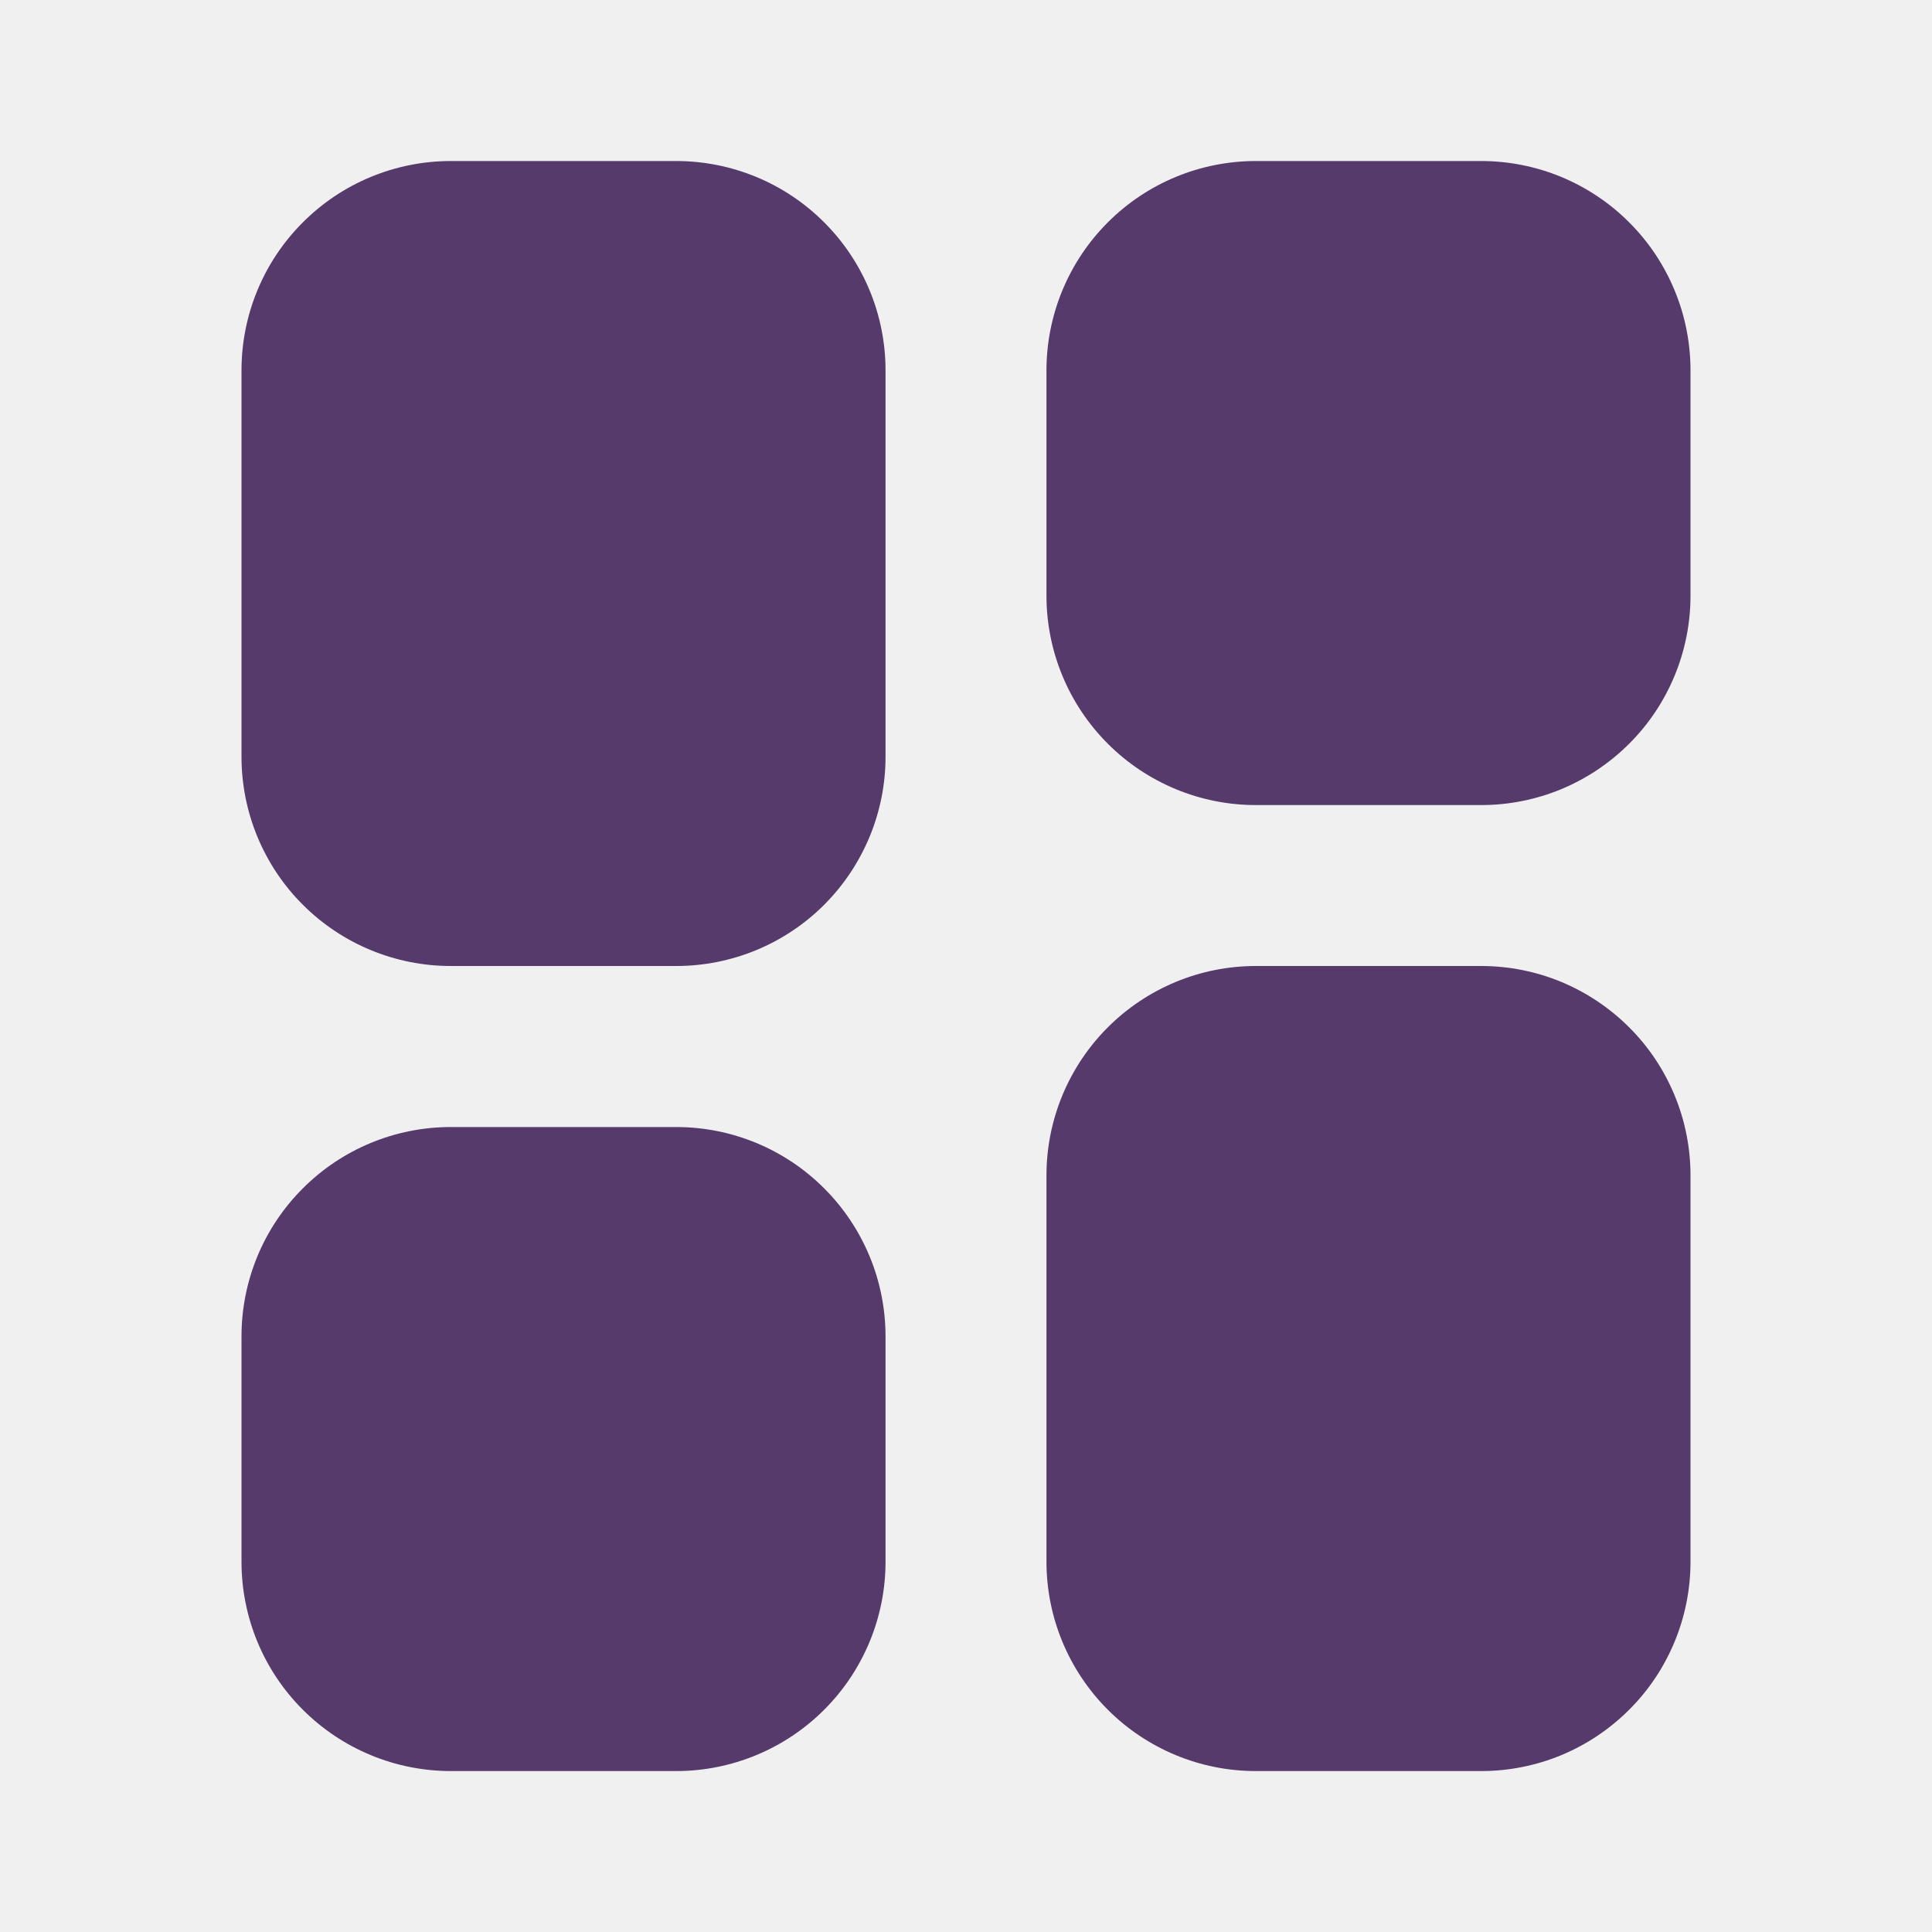
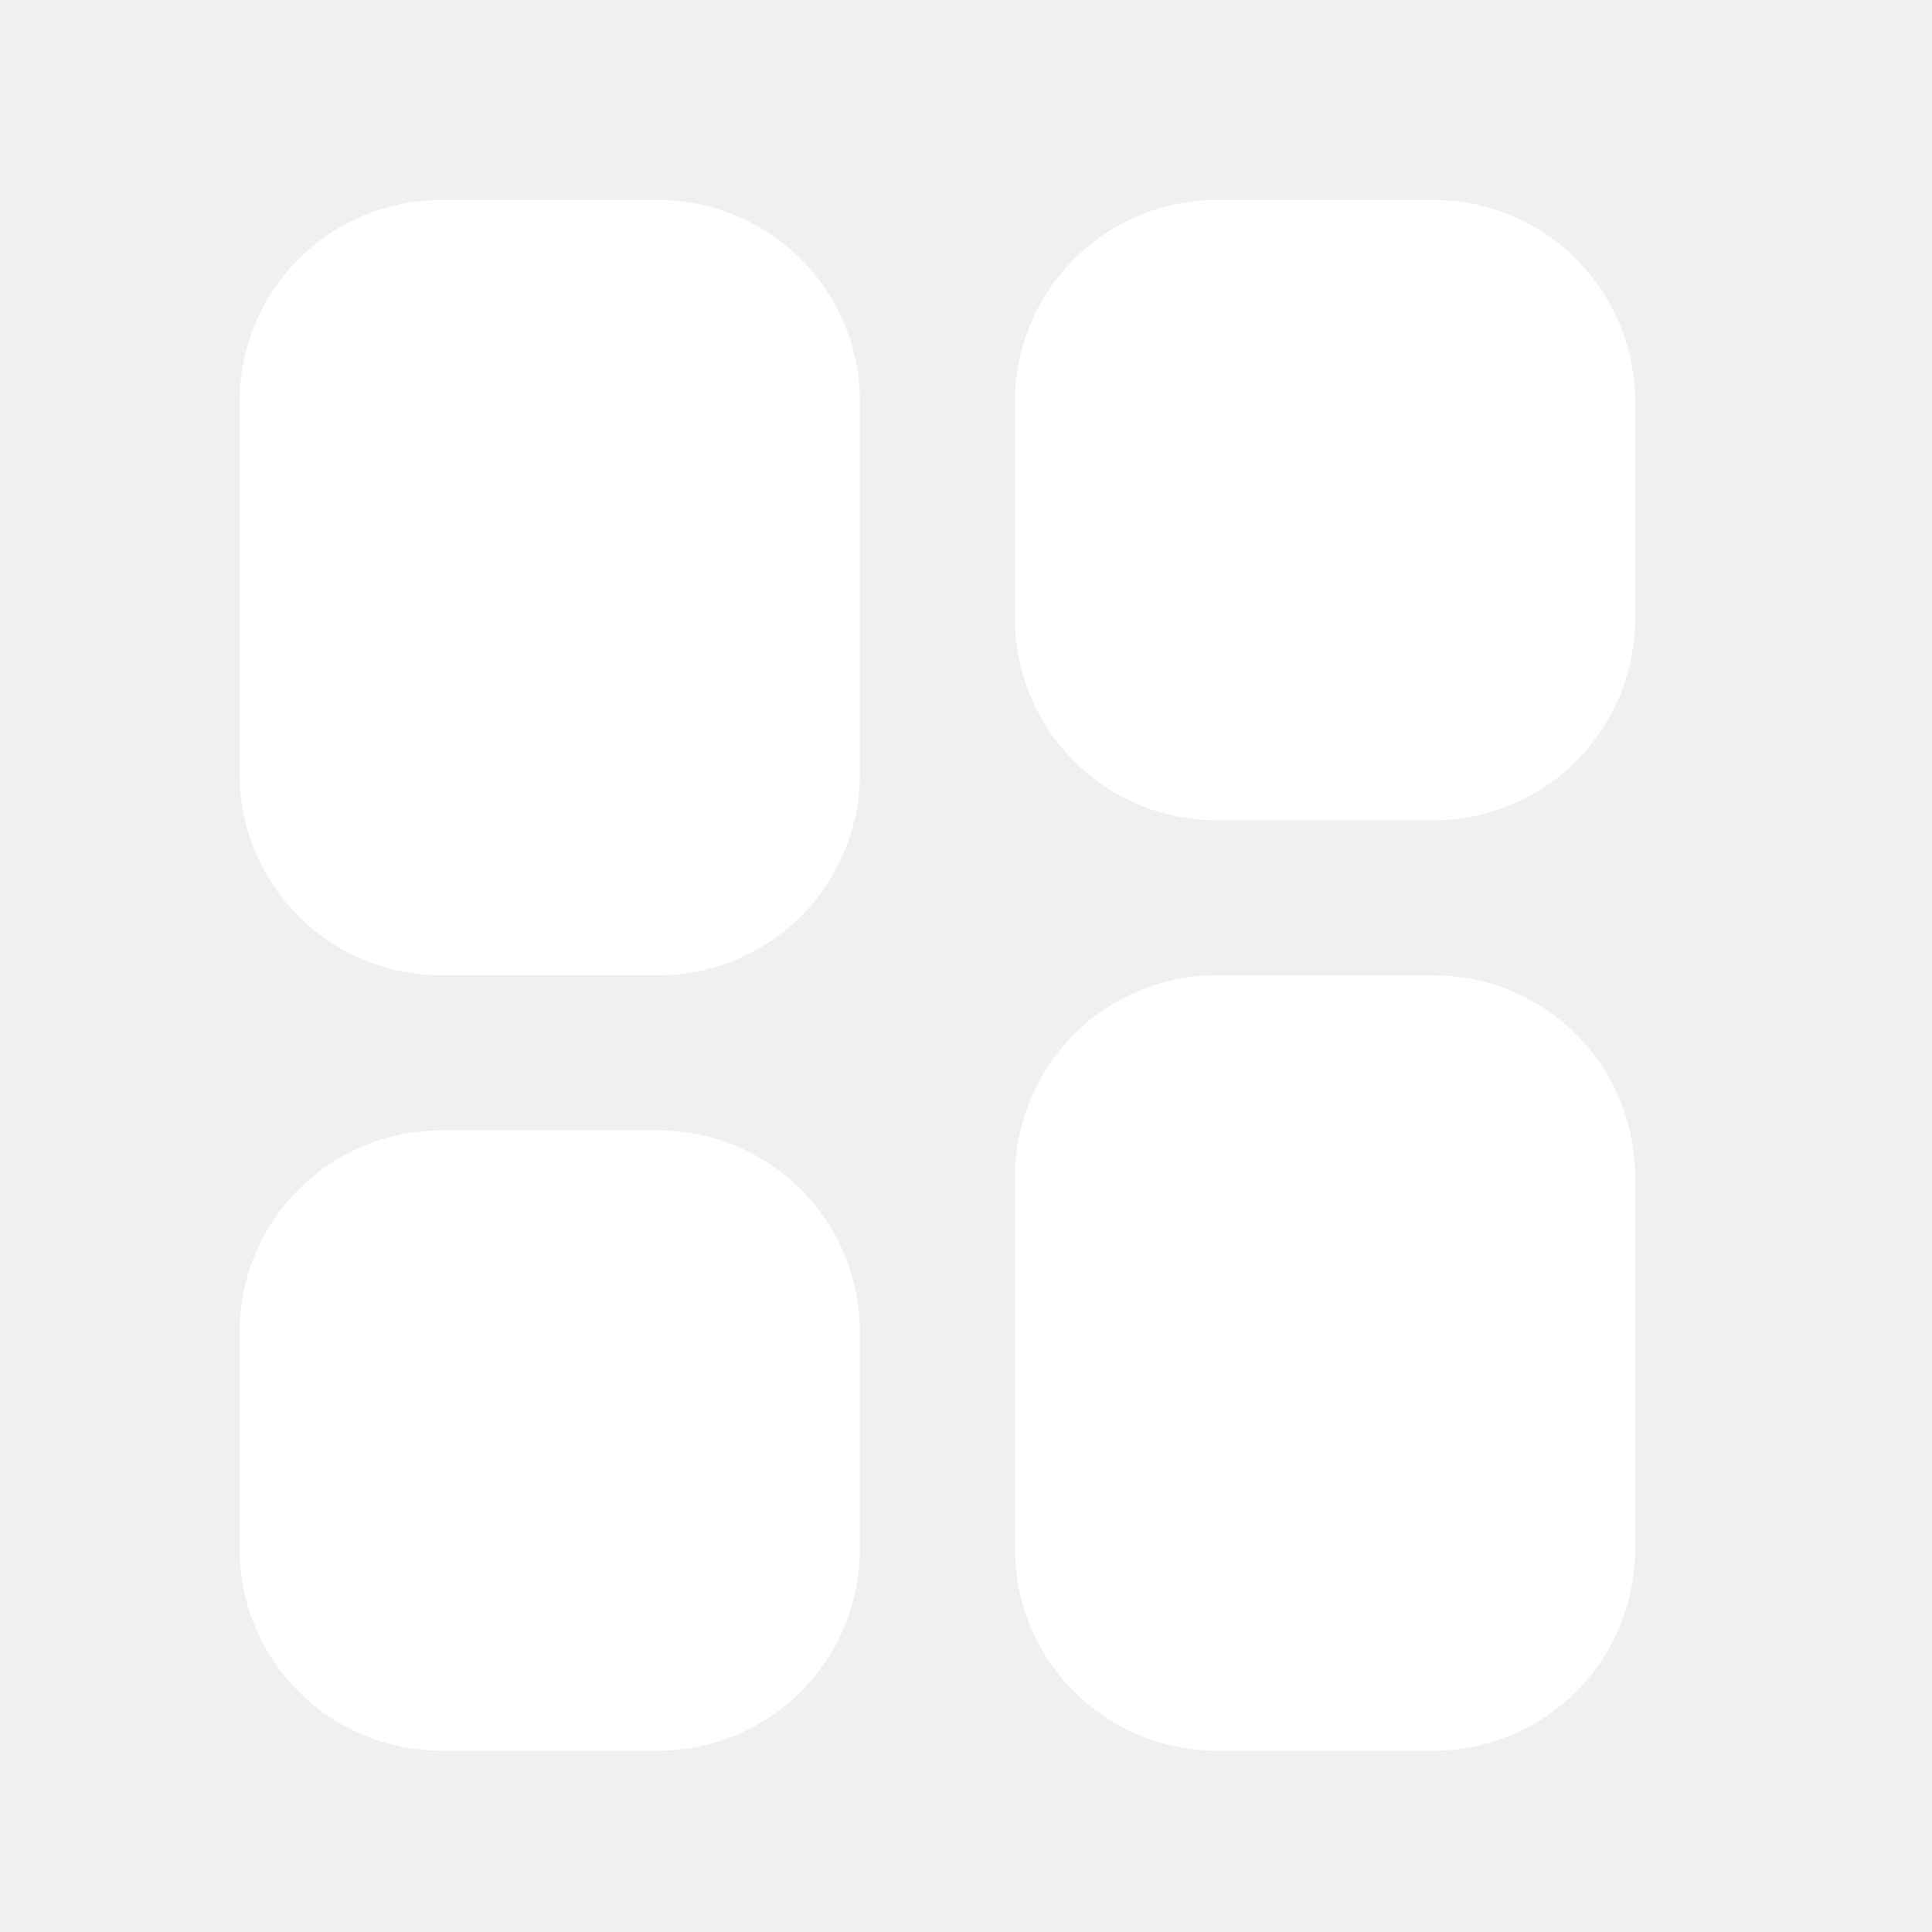
- <svg xmlns="http://www.w3.org/2000/svg" width="20" height="20" viewBox="0 0 20 20" fill="none">
-   <path d="M4.667 1.667C4.092 1.667 3.541 1.895 3.135 2.302C2.728 2.708 2.5 3.259 2.5 3.834V7.834C2.5 8.118 2.556 8.4 2.665 8.663C2.774 8.926 2.933 9.165 3.135 9.366C3.541 9.772 4.092 10 4.667 10H7C7.575 10 8.126 9.772 8.532 9.366C8.938 8.959 9.167 8.408 9.167 7.834V3.834C9.167 3.259 8.938 2.708 8.532 2.302C8.126 1.895 7.575 1.667 7 1.667H4.667ZM4.667 11.667C4.092 11.667 3.541 11.895 3.135 12.302C2.728 12.708 2.5 13.259 2.5 13.834V16.167C2.5 16.742 2.728 17.293 3.135 17.699C3.541 18.105 4.092 18.334 4.667 18.334H7C7.575 18.334 8.126 18.105 8.532 17.699C8.938 17.293 9.167 16.742 9.167 16.167V13.834C9.167 13.259 8.938 12.708 8.532 12.302C8.126 11.895 7.575 11.667 7 11.667H4.667ZM13 1.667C12.425 1.667 11.874 1.895 11.468 2.302C11.062 2.708 10.833 3.259 10.833 3.834V6.167C10.833 6.742 11.062 7.293 11.468 7.699C11.874 8.105 12.425 8.334 13 8.334H15.333C15.618 8.334 15.9 8.278 16.163 8.169C16.425 8.06 16.664 7.9 16.865 7.699C17.067 7.498 17.226 7.259 17.335 6.996C17.444 6.733 17.5 6.452 17.5 6.167V3.834C17.5 3.549 17.444 3.267 17.335 3.005C17.226 2.742 17.067 2.503 16.865 2.302C16.664 2.1 16.425 1.941 16.163 1.832C15.9 1.723 15.618 1.667 15.333 1.667H13ZM13 10C12.425 10 11.874 10.229 11.468 10.635C11.062 11.041 10.833 11.592 10.833 12.167V16.167C10.833 16.742 11.062 17.293 11.468 17.699C11.874 18.105 12.425 18.334 13 18.334H15.333C15.618 18.334 15.9 18.278 16.163 18.169C16.425 18.06 16.664 17.9 16.865 17.699C17.067 17.498 17.226 17.259 17.335 16.996C17.444 16.733 17.5 16.451 17.5 16.167V12.167C17.5 11.883 17.444 11.601 17.335 11.338C17.226 11.075 17.067 10.836 16.865 10.635C16.664 10.434 16.425 10.274 16.163 10.165C15.9 10.056 15.618 10 15.333 10H13Z" fill="#553A6B" />
+ <svg xmlns="http://www.w3.org/2000/svg" width="21" height="21" viewBox="0 0 21 21" fill="none">
+   <path d="M4.796 2.174C4.215 2.174 3.657 2.405 3.246 2.816C2.835 3.227 2.604 3.784 2.604 4.365V8.41C2.604 8.698 2.661 8.983 2.771 9.249C2.881 9.515 3.043 9.756 3.246 9.96C3.657 10.37 4.215 10.601 4.796 10.601H7.155C7.736 10.601 8.294 10.37 8.705 9.96C9.116 9.549 9.347 8.991 9.347 8.41V4.365C9.347 3.784 9.116 3.227 8.705 2.816C8.294 2.405 7.736 2.174 7.155 2.174H4.796ZM4.796 12.287C4.215 12.287 3.657 12.518 3.246 12.929C2.835 13.339 2.604 13.897 2.604 14.478V16.838C2.604 17.419 2.835 17.976 3.246 18.387C3.657 18.798 4.215 19.029 4.796 19.029H7.155C7.736 19.029 8.294 18.798 8.705 18.387C9.116 17.976 9.347 17.419 9.347 16.838V14.478C9.347 13.897 9.116 13.339 8.705 12.929C8.294 12.518 7.736 12.287 7.155 12.287H4.796ZM13.223 2.174C12.642 2.174 12.085 2.405 11.674 2.816C11.263 3.227 11.032 3.784 11.032 4.365V6.725C11.032 7.306 11.263 7.863 11.674 8.274C12.085 8.685 12.642 8.916 13.223 8.916H15.583C15.871 8.916 16.155 8.859 16.421 8.749C16.687 8.639 16.929 8.478 17.132 8.274C17.336 8.071 17.497 7.829 17.607 7.563C17.717 7.297 17.774 7.012 17.774 6.725V4.365C17.774 4.077 17.717 3.792 17.607 3.526C17.497 3.261 17.336 3.019 17.132 2.816C16.929 2.612 16.687 2.451 16.421 2.341C16.155 2.231 15.871 2.174 15.583 2.174H13.223ZM13.223 10.601C12.642 10.601 12.085 10.832 11.674 11.243C11.263 11.654 11.032 12.211 11.032 12.793V16.838C11.032 17.419 11.263 17.976 11.674 18.387C12.085 18.798 12.642 19.029 13.223 19.029H15.583C15.871 19.029 16.155 18.972 16.421 18.862C16.687 18.752 16.929 18.59 17.132 18.387C17.336 18.184 17.497 17.942 17.607 17.676C17.717 17.41 17.774 17.125 17.774 16.838V12.793C17.774 12.505 17.717 12.22 17.607 11.954C17.497 11.688 17.336 11.447 17.132 11.243C16.929 11.04 16.687 10.878 16.421 10.768C16.155 10.658 15.871 10.601 15.583 10.601H13.223Z" fill="white" />
</svg>
